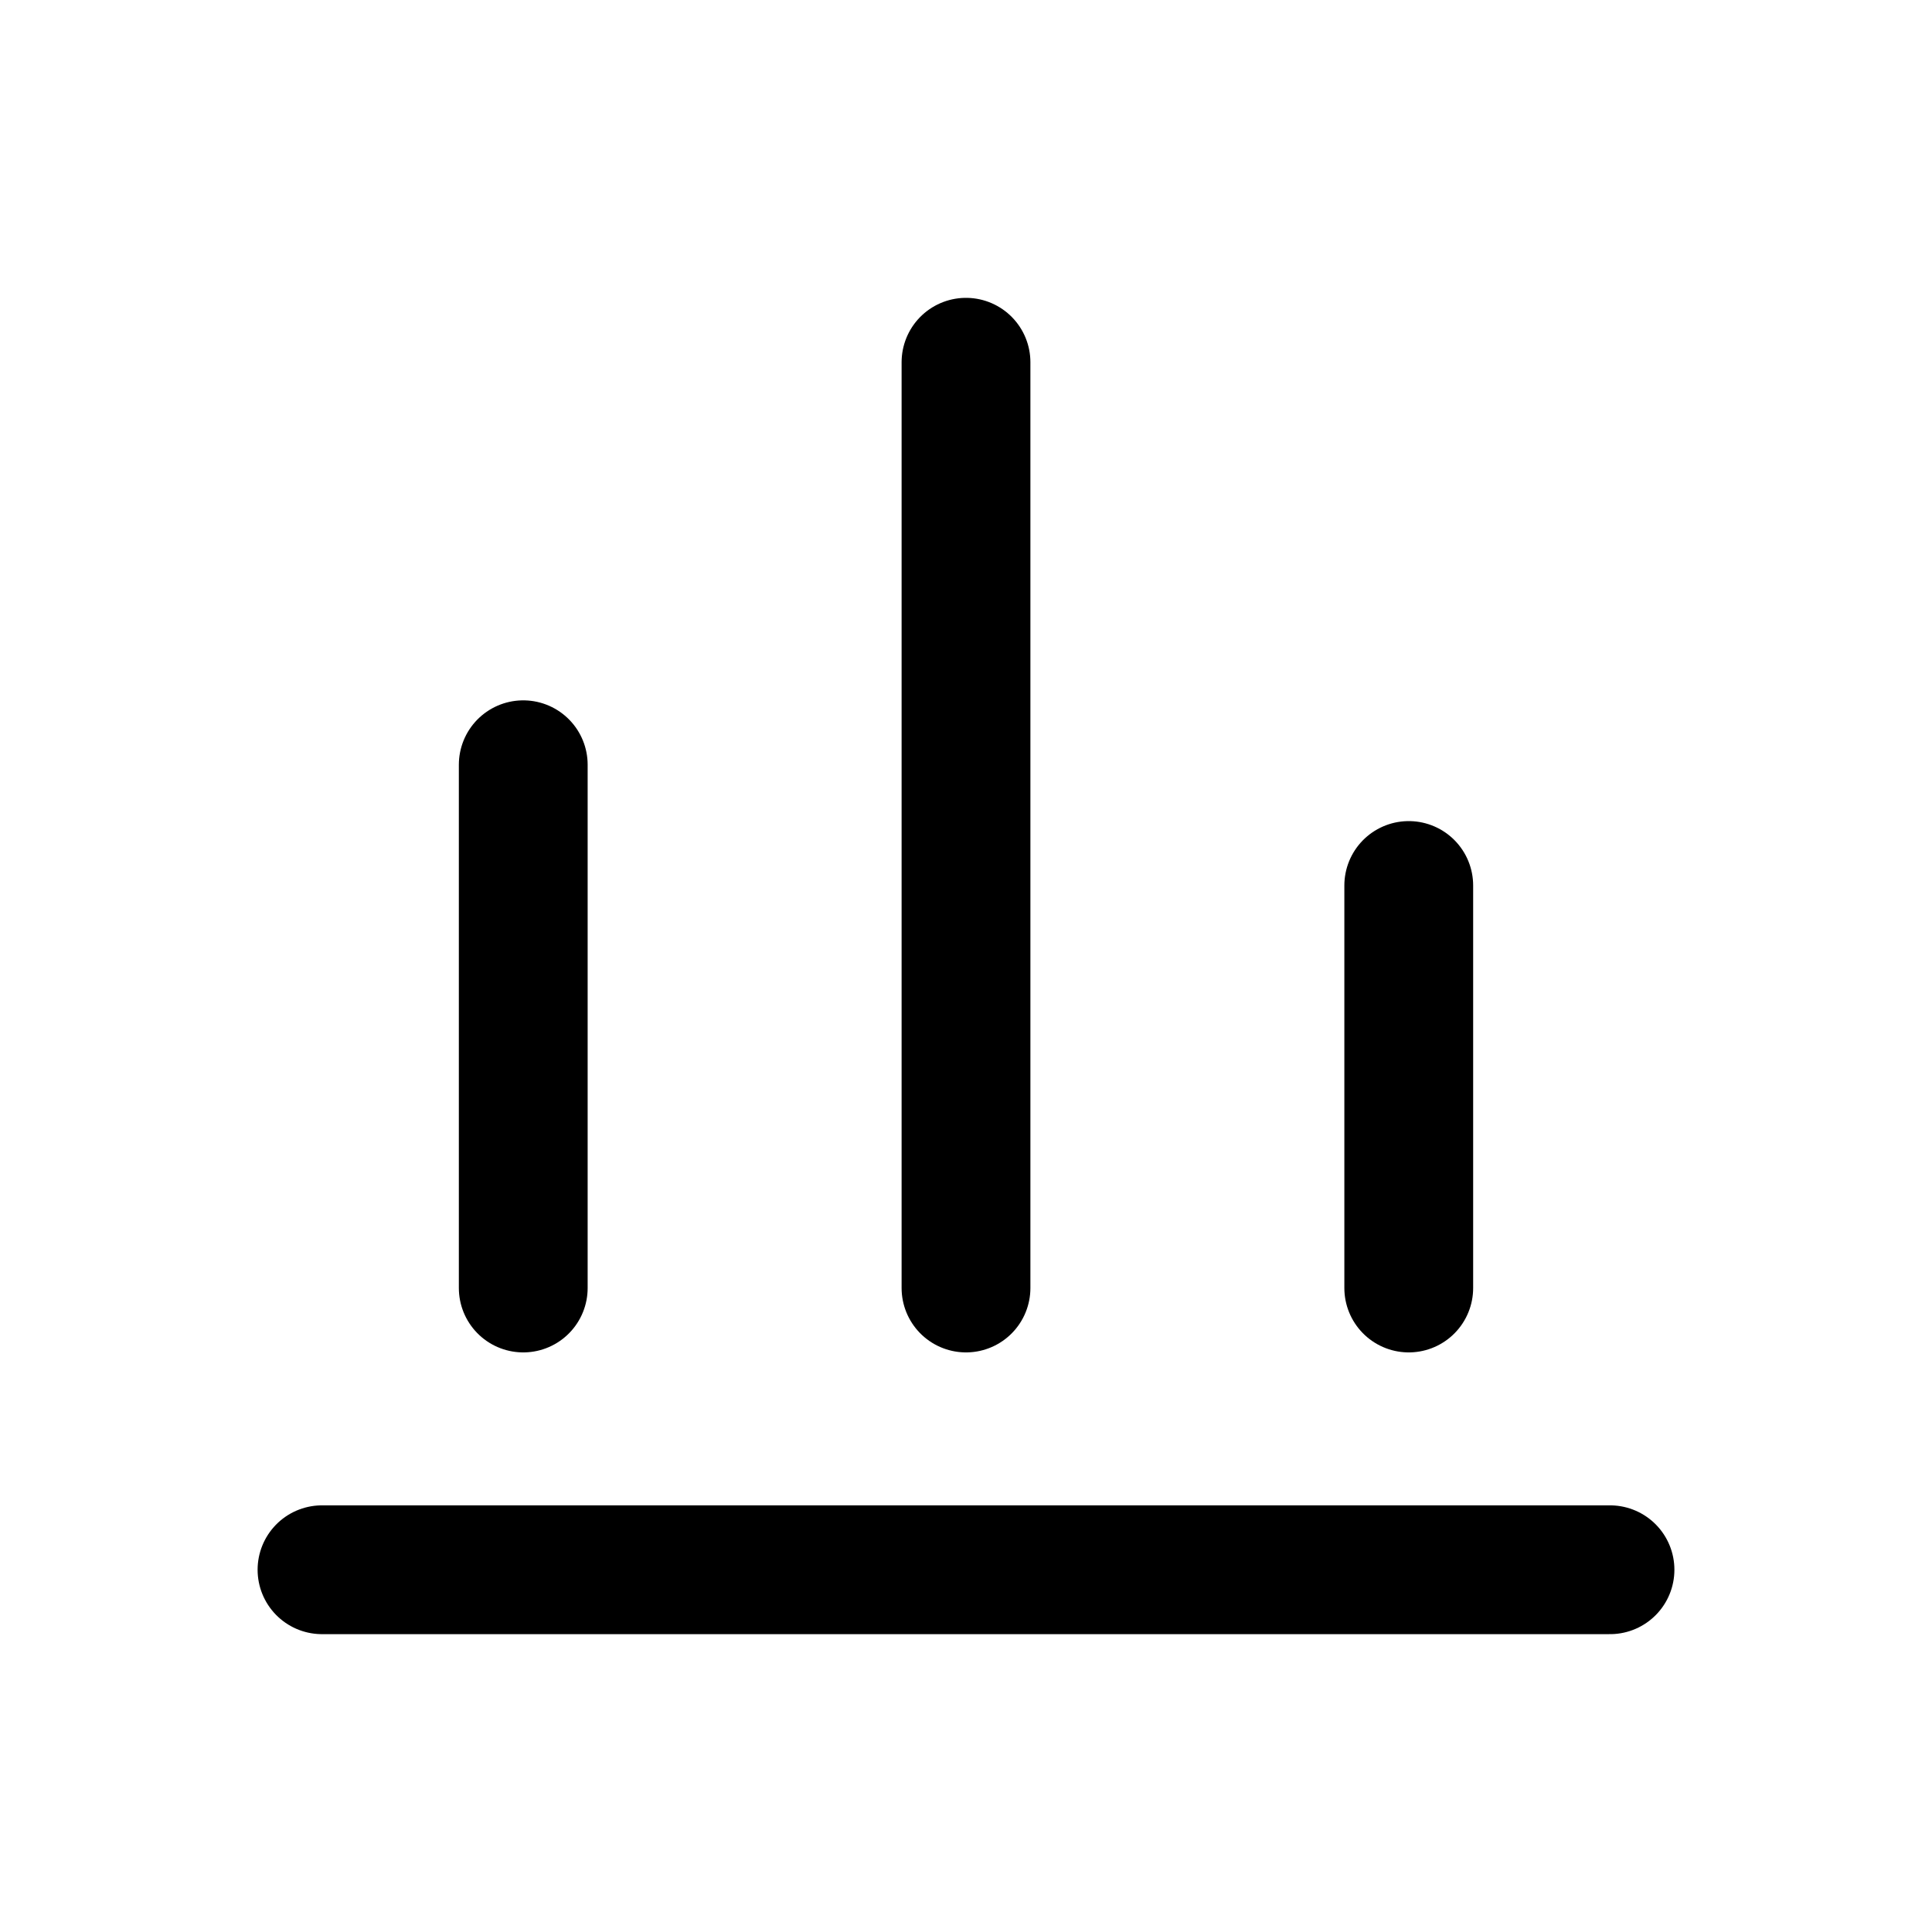
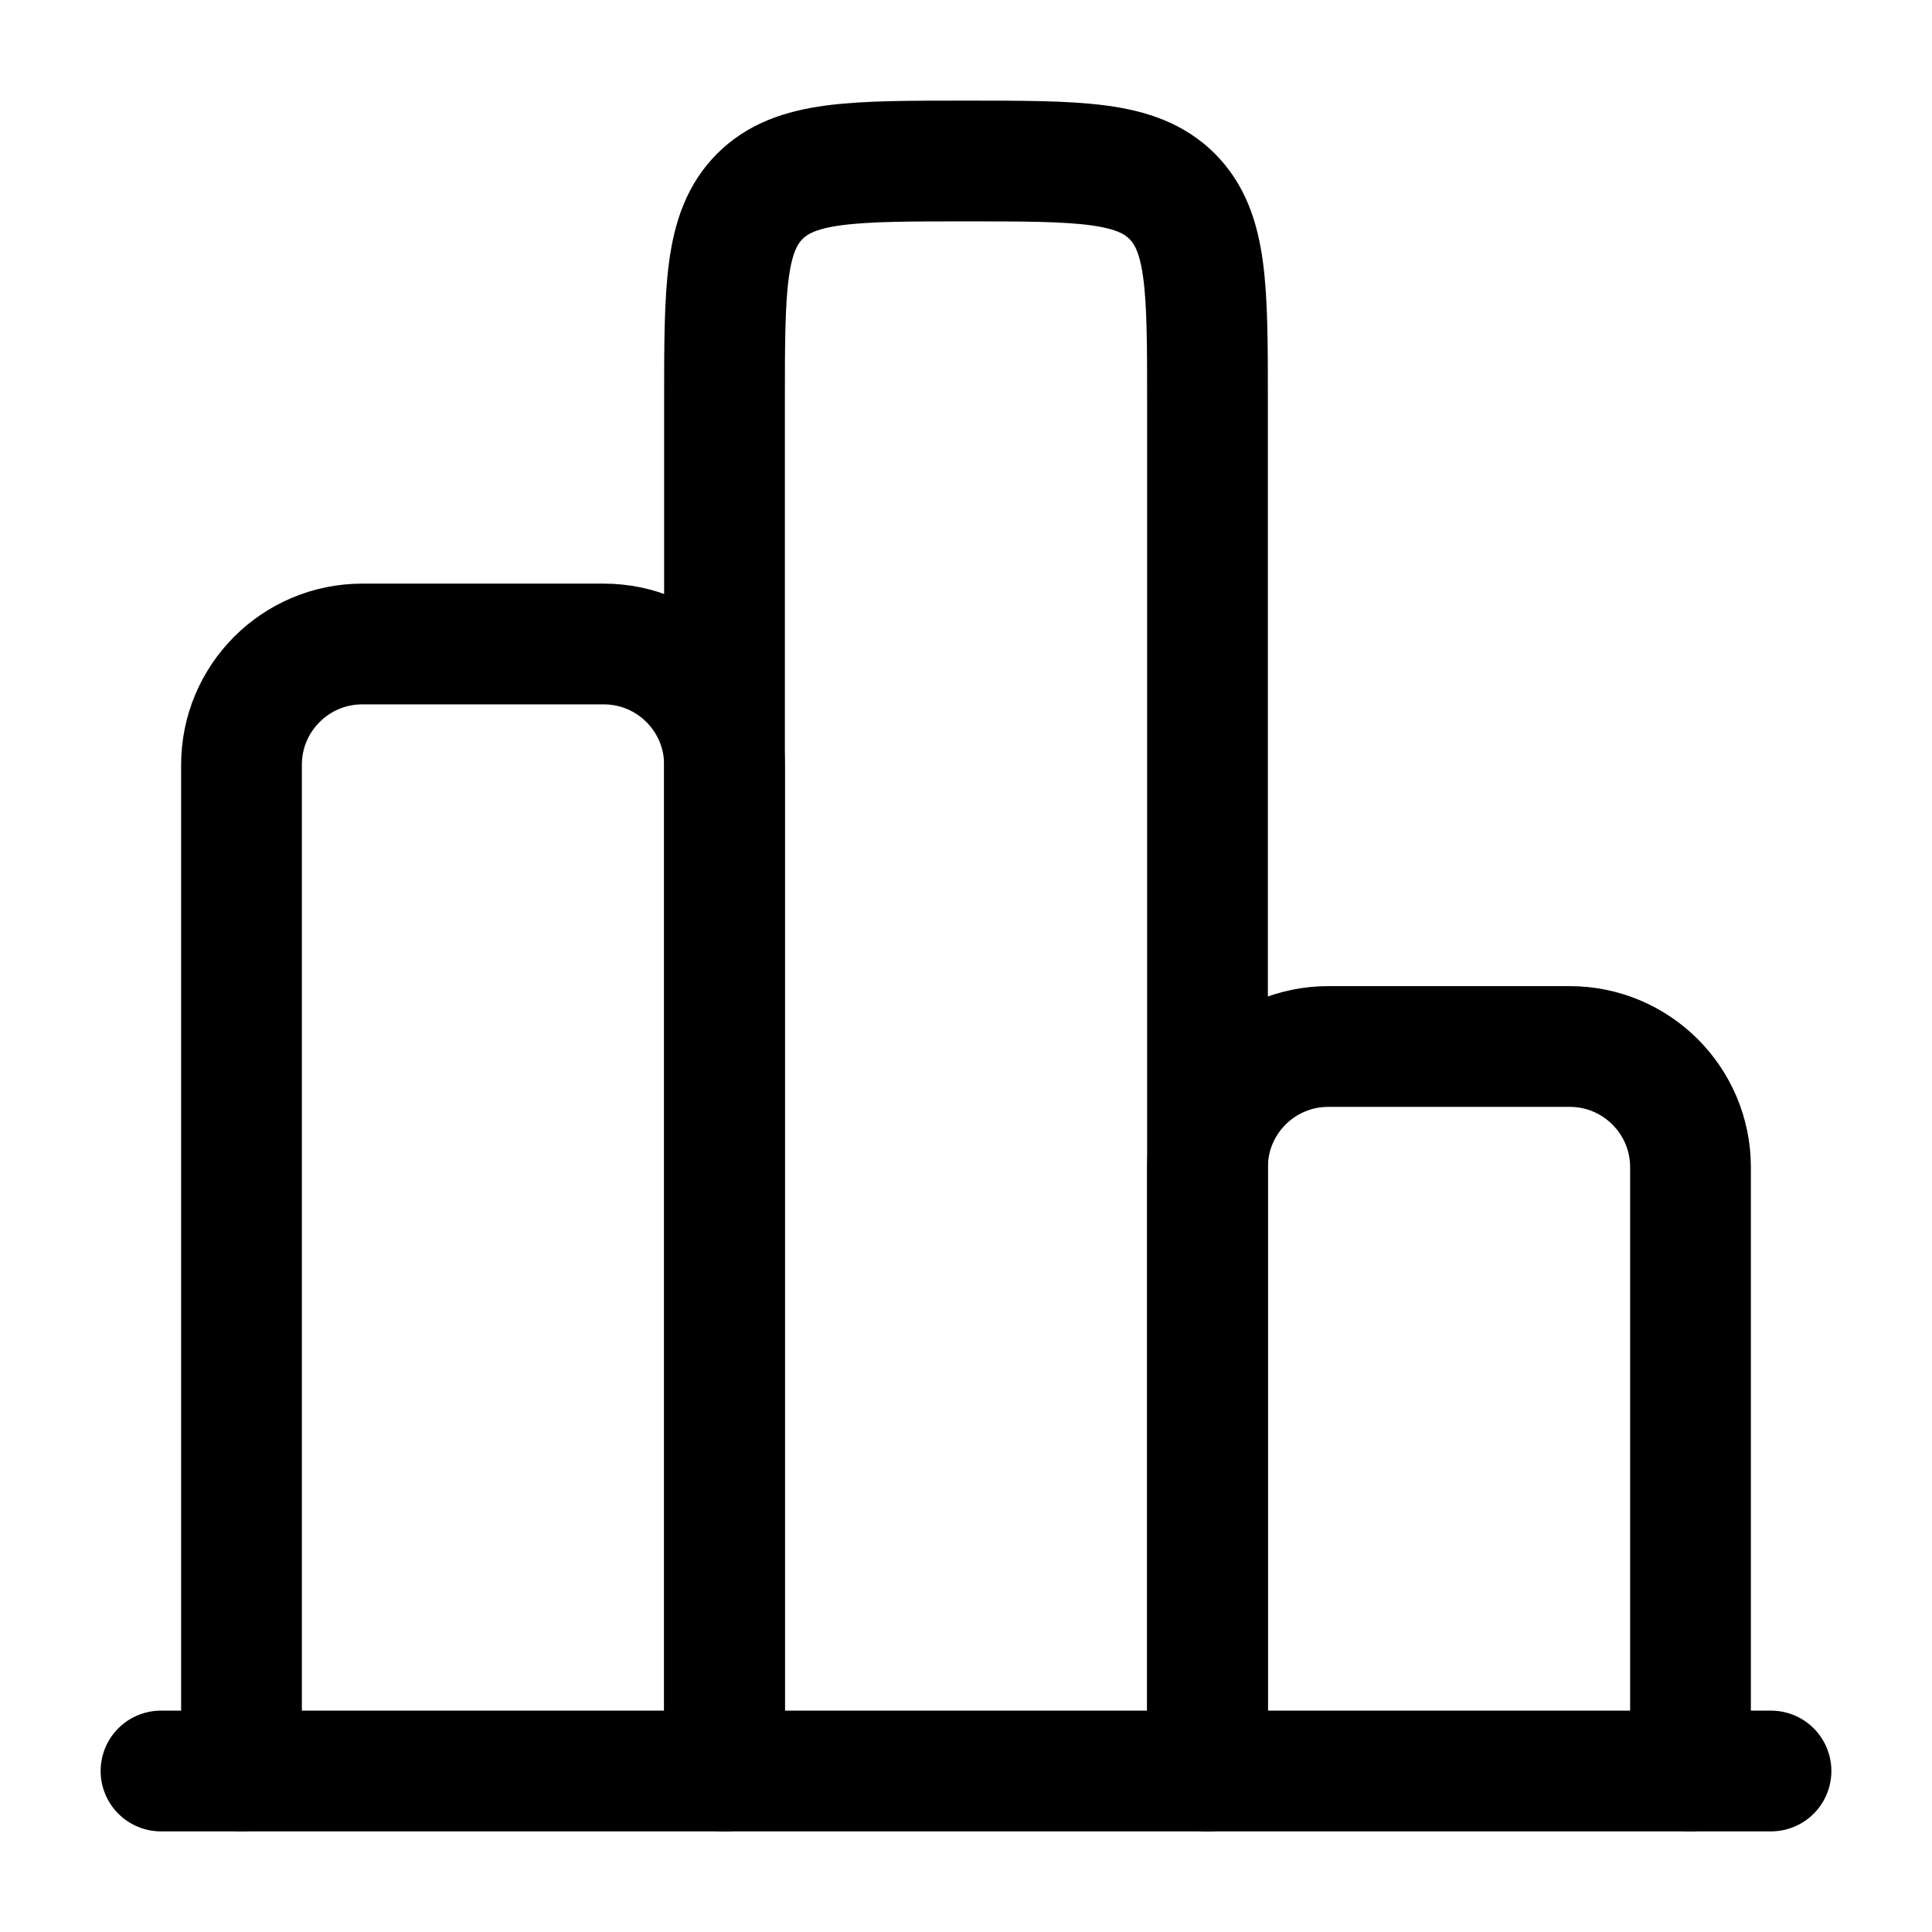
- <svg xmlns="http://www.w3.org/2000/svg" width="24" height="24" viewBox="0 0 24 24" fill="none">
-   <path d="M4 19.5h16M6.5 16V9.5M12 16V4.5M17.5 16v-5" stroke="currentColor" stroke-width="1.6" stroke-linecap="round" stroke-linejoin="round" />
+ <svg xmlns="http://www.w3.org/2000/svg" width="1em" height="1em" viewBox="0 0 24 24" fill="none" stroke-width="1.5">
+   <path d="M22 22H2" stroke="currentColor" stroke-linecap="round" />
+   <path d="M21 22V14.5C21 13.672 20.328 13 19.5 13H16.5C15.672 13 15 13.672 15 14.5V22" stroke="currentColor" stroke-linecap="round" />
+   <path d="M15 22V5C15 3.586 15 2.879 14.561 2.439C14.121 2 13.414 2 12 2C10.586 2 9.879 2 9.439 2.439C9 2.879 9 3.586 9 5V22" stroke="currentColor" stroke-linecap="round" />
+   <path d="M9 22V9.5C9 8.672 8.328 8 7.5 8H4.5C3.672 8 3 8.672 3 9.5V22" stroke="currentColor" stroke-linecap="round" />
</svg>
